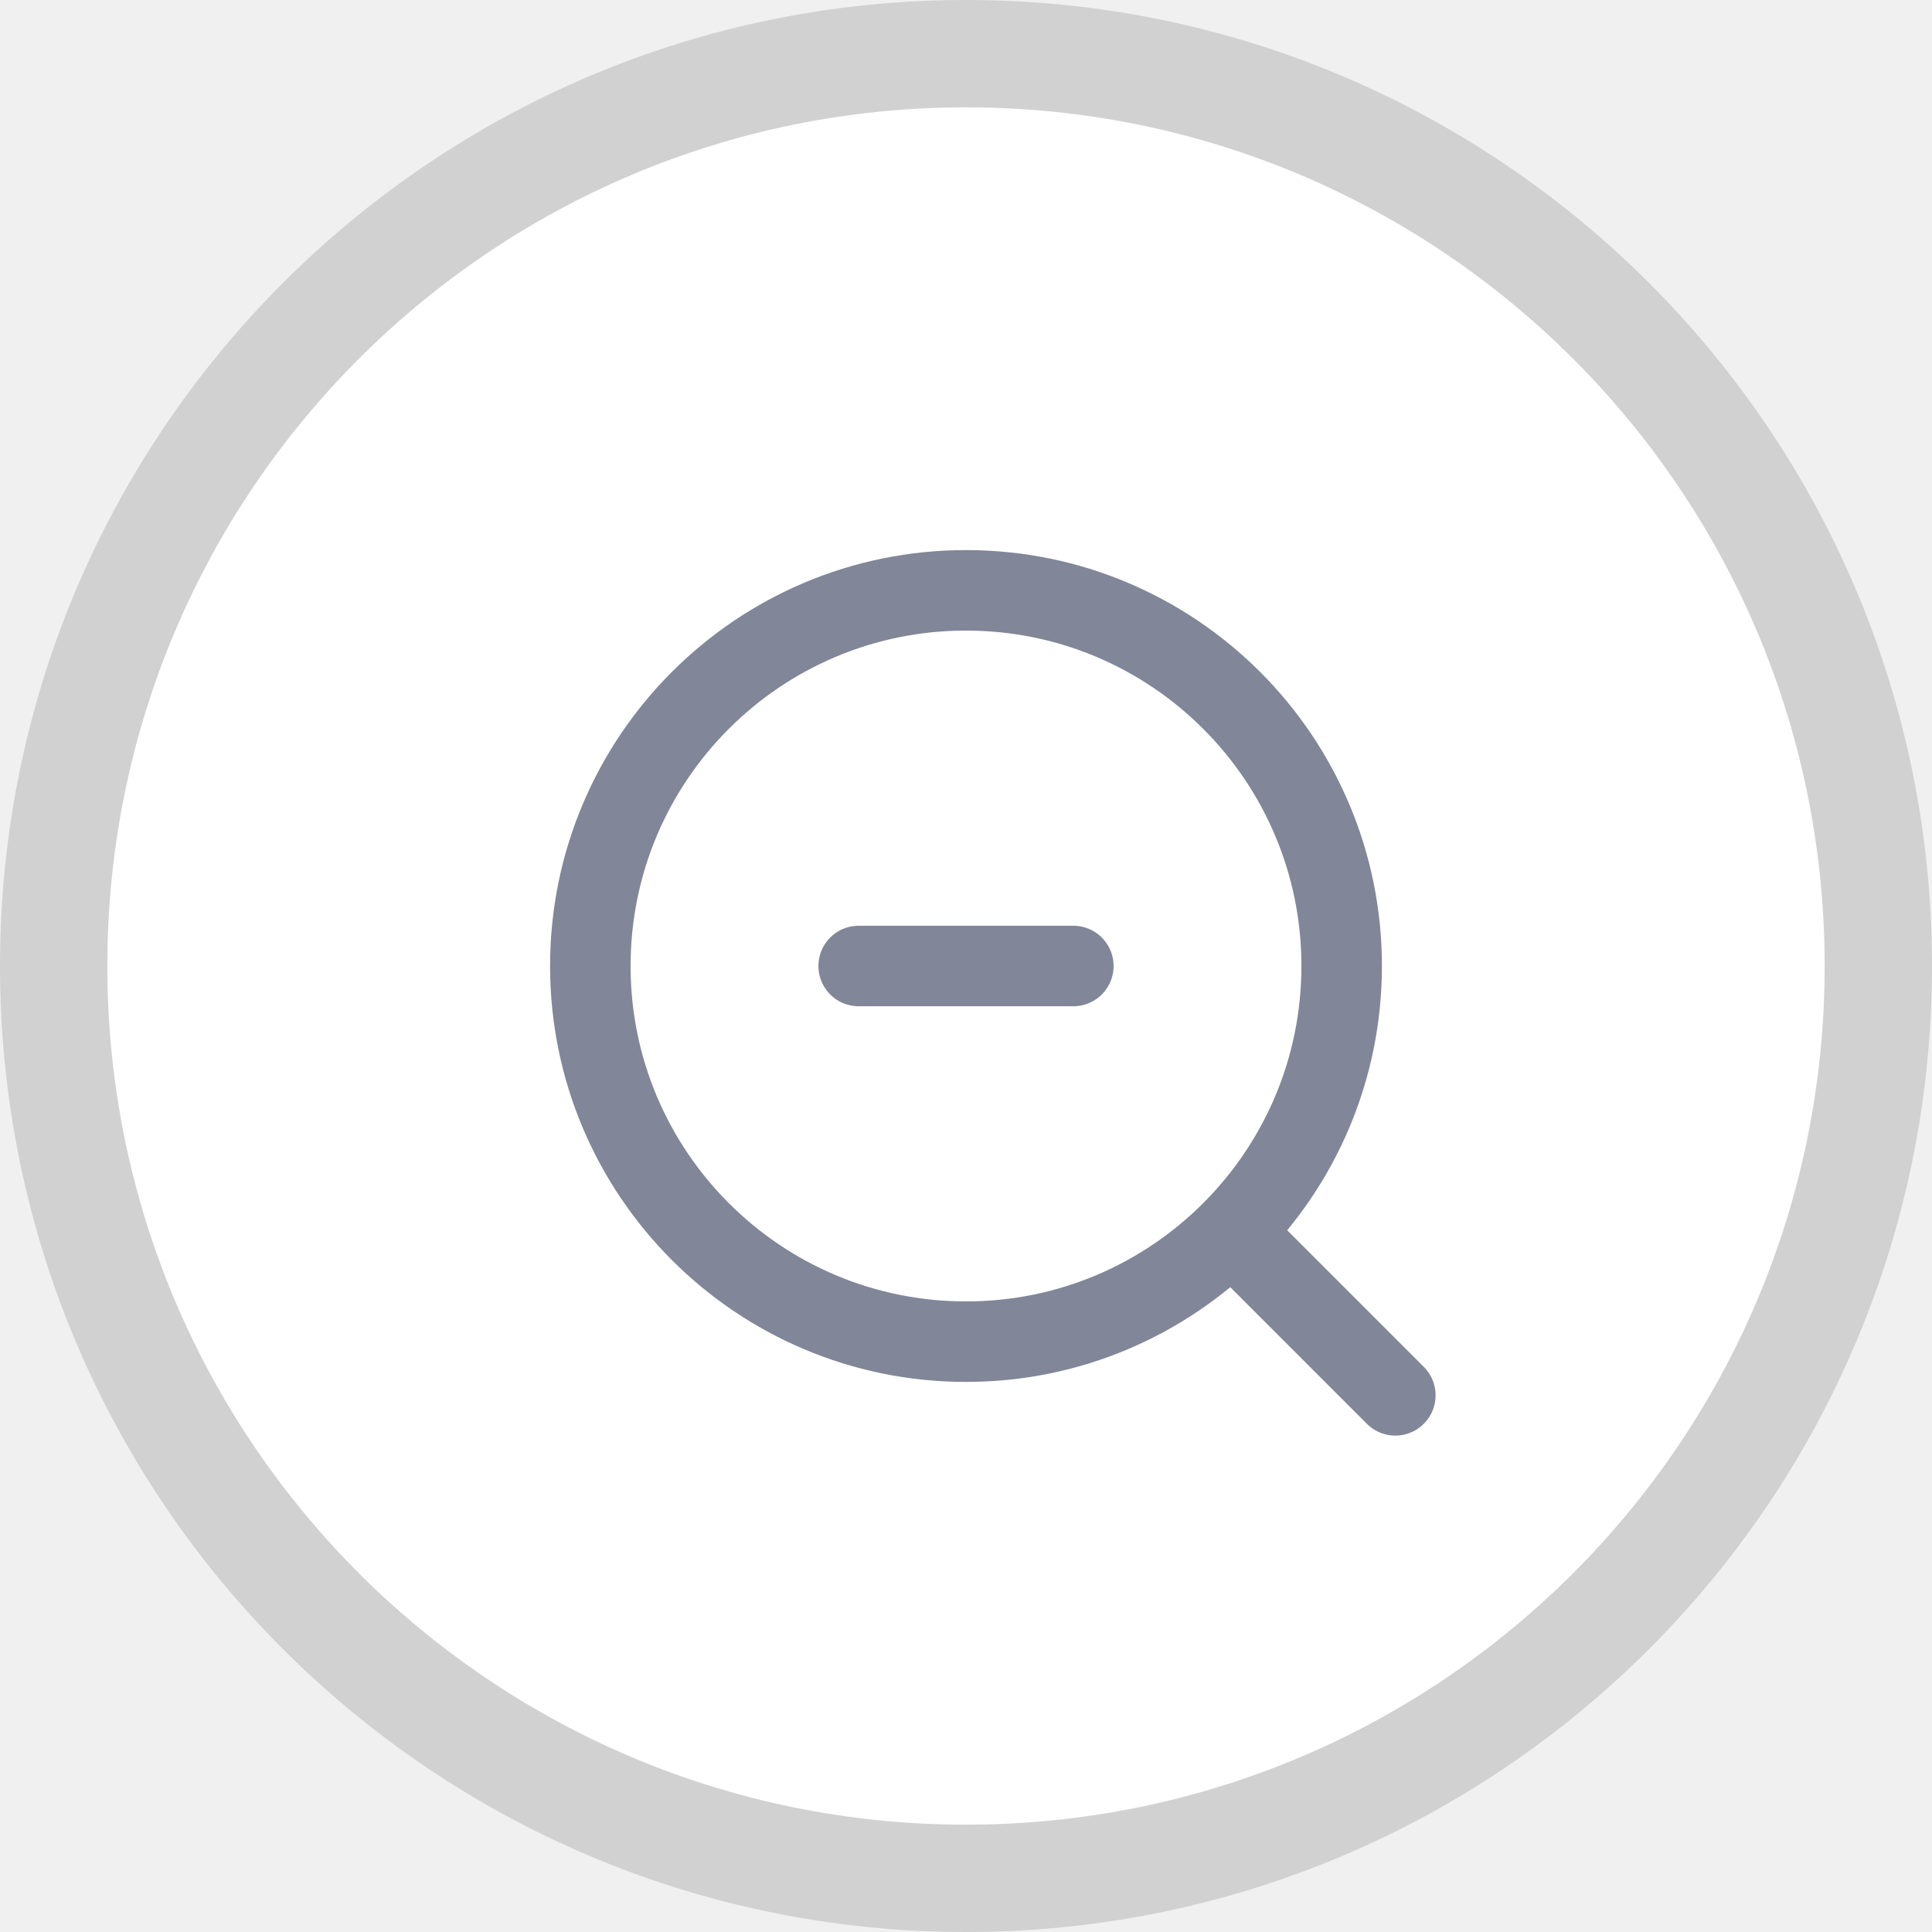
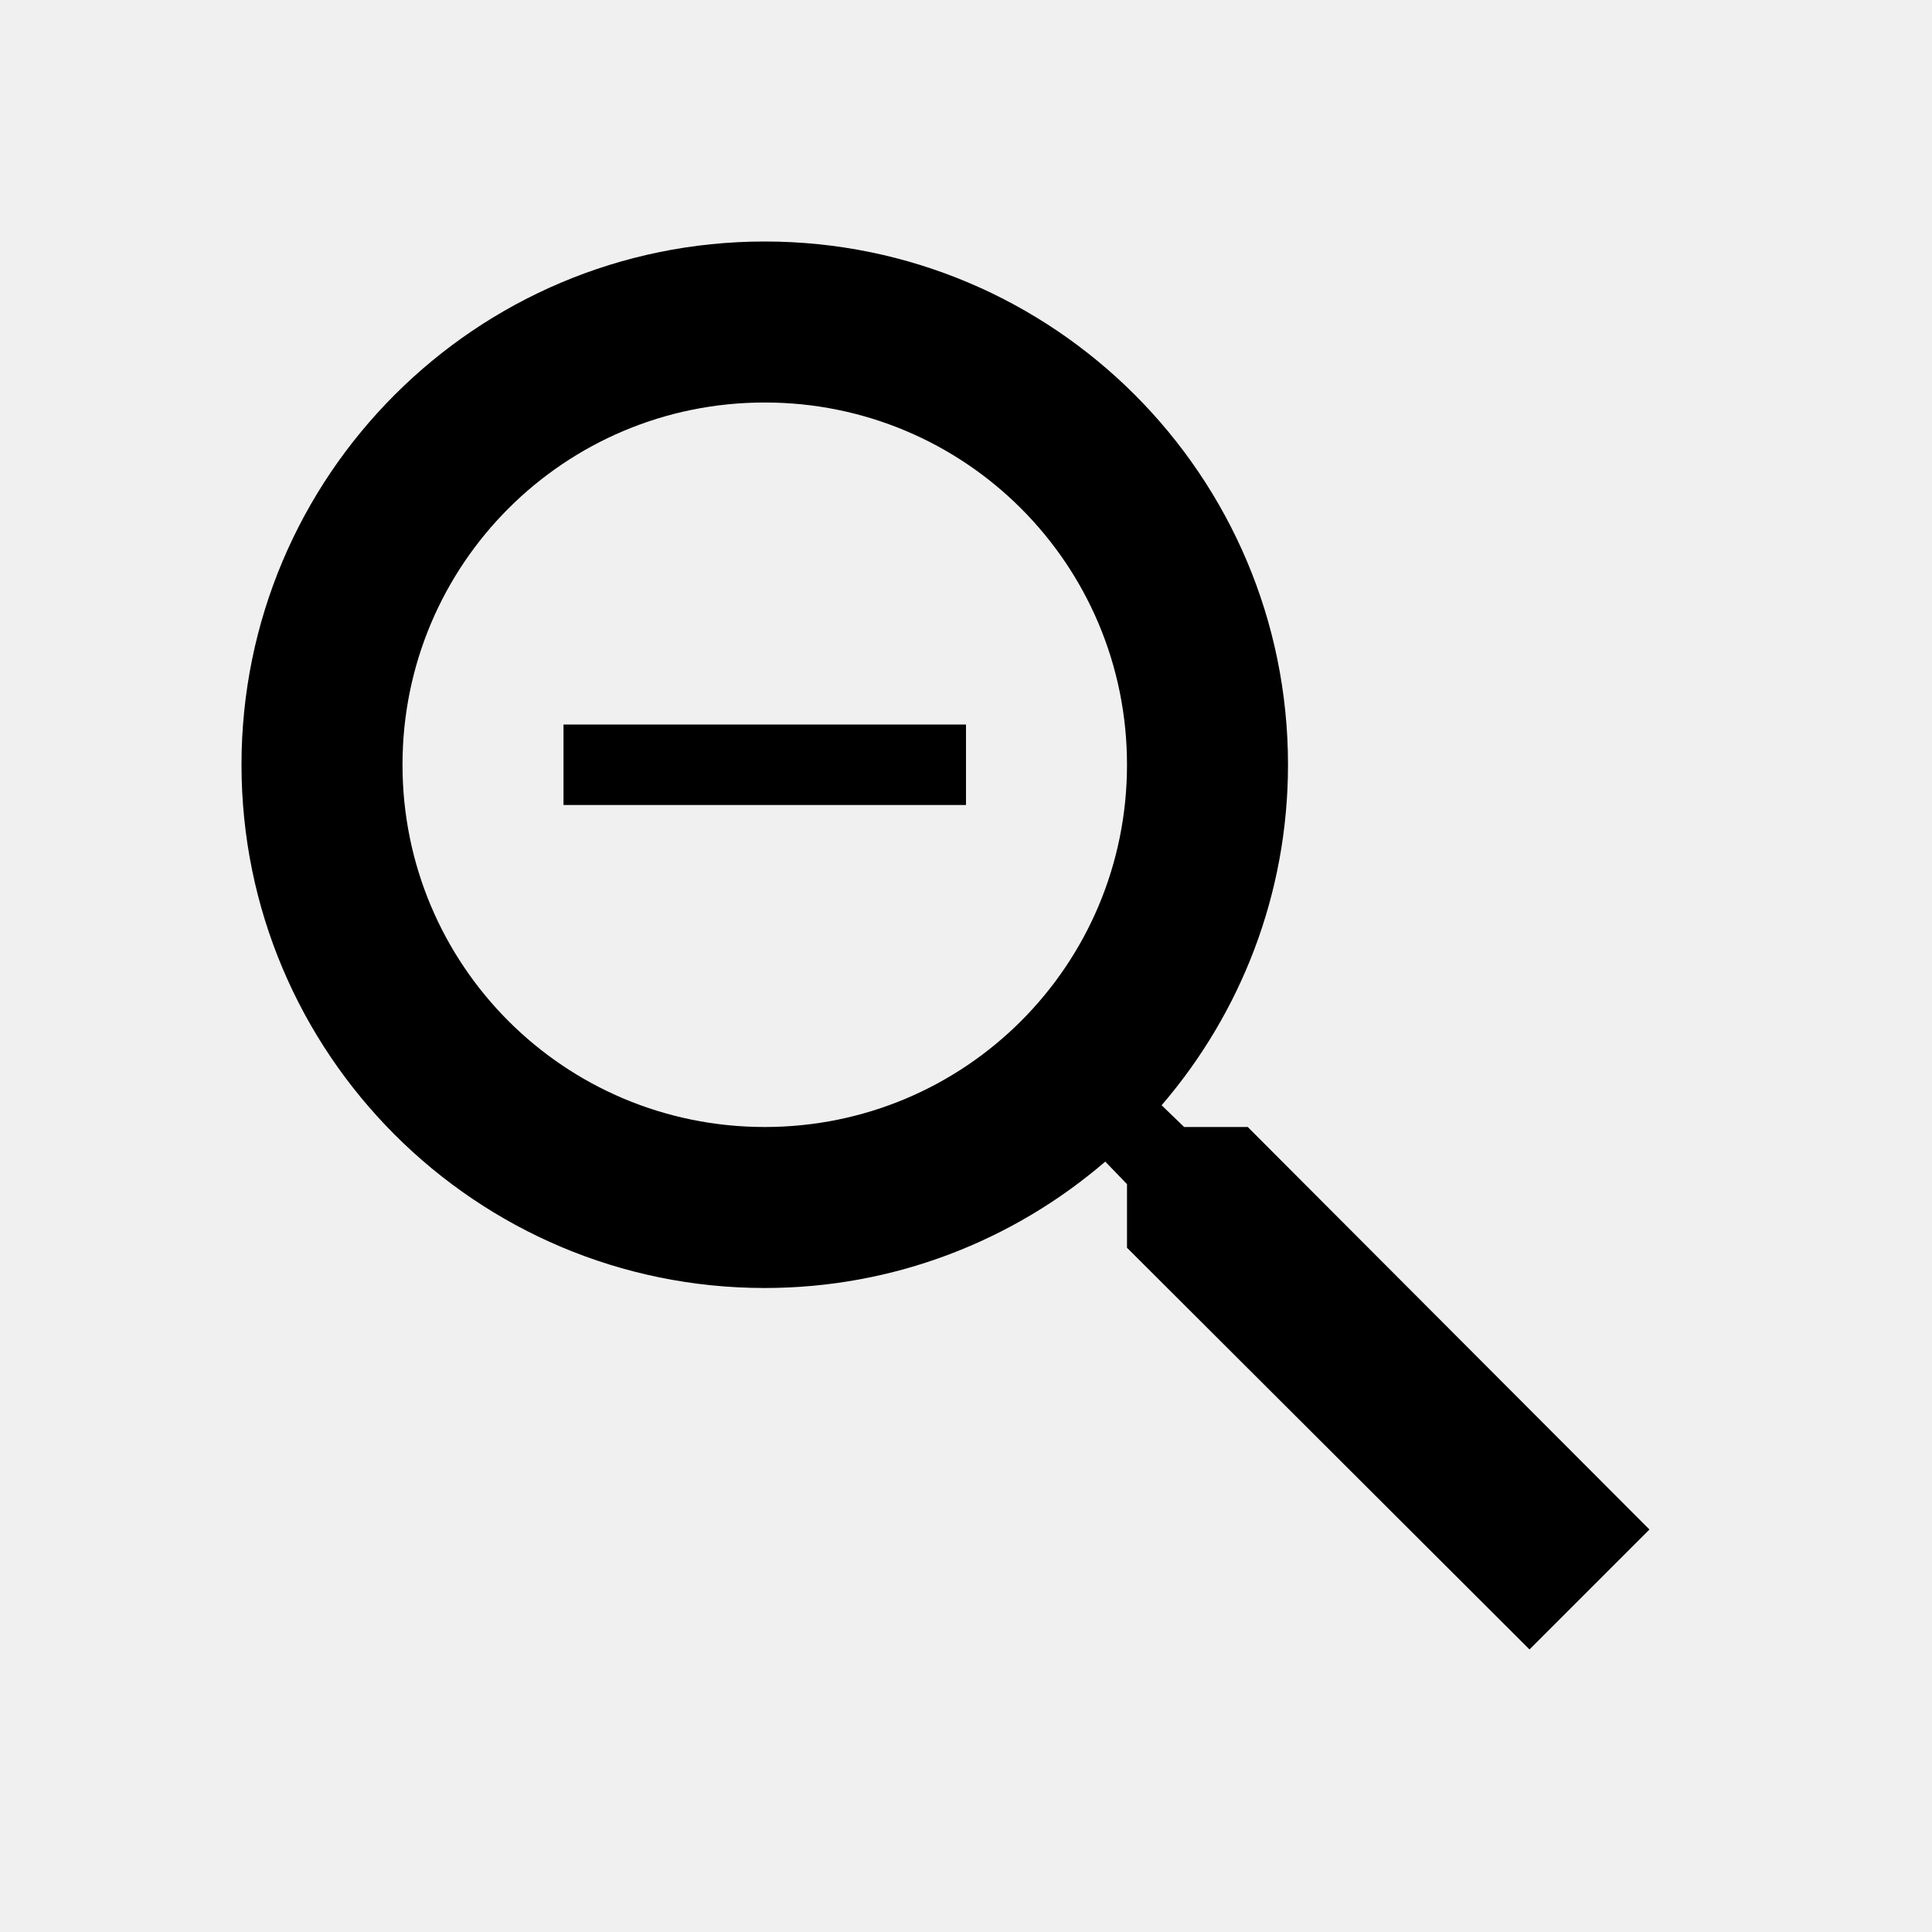
- <svg xmlns="http://www.w3.org/2000/svg" id="Layer_1" data-name="Layer 1" viewBox="0 0 36 36">
-   <defs>
-     <style>.cls-1{fill:#231f20;opacity:0.15;}.cls-2{fill:#fff;}.cls-3{opacity:0.75;}.cls-4{fill:none;stroke:#575e75;stroke-linecap:round;stroke-linejoin:round;stroke-width:1.5px;}</style>
-   </defs>
-   <circle class="cls-1" cx="18" cy="18" r="18" />
-   <circle class="cls-2" cx="18" cy="18" r="16" />
-   <g class="cls-3">
-     <circle class="cls-4" cx="18" cy="18" r="7" />
-     <line class="cls-4" x1="23" y1="23" x2="26" y2="26" />
-     <line class="cls-4" x1="16" y1="18" x2="20" y2="18" />
-   </g>
+ <svg xmlns="http://www.w3.org/2000/svg" height="24" viewBox="0 0 24 24" width="24">
+   <path d="M0 0h24v24H0V0z" fill="none" />
+   <path d="M15.5 14h-.79l-.28-.27C15.41 12.59 16 11.11 16 9.5 16 5.91 13.09 3 9.5 3S3 5.91 3 9.5 5.91 16 9.5 16c1.61 0 3.09-.59 4.23-1.57l.27.28v.79l5 4.99L20.49 19l-4.99-5zm-6 0C7.01 14 5 11.99 5 9.5S7.01 5 9.5 5 14 7.01 14 9.5 11.99 14 9.5 14zM7 9h5v1H7z" />
</svg>
